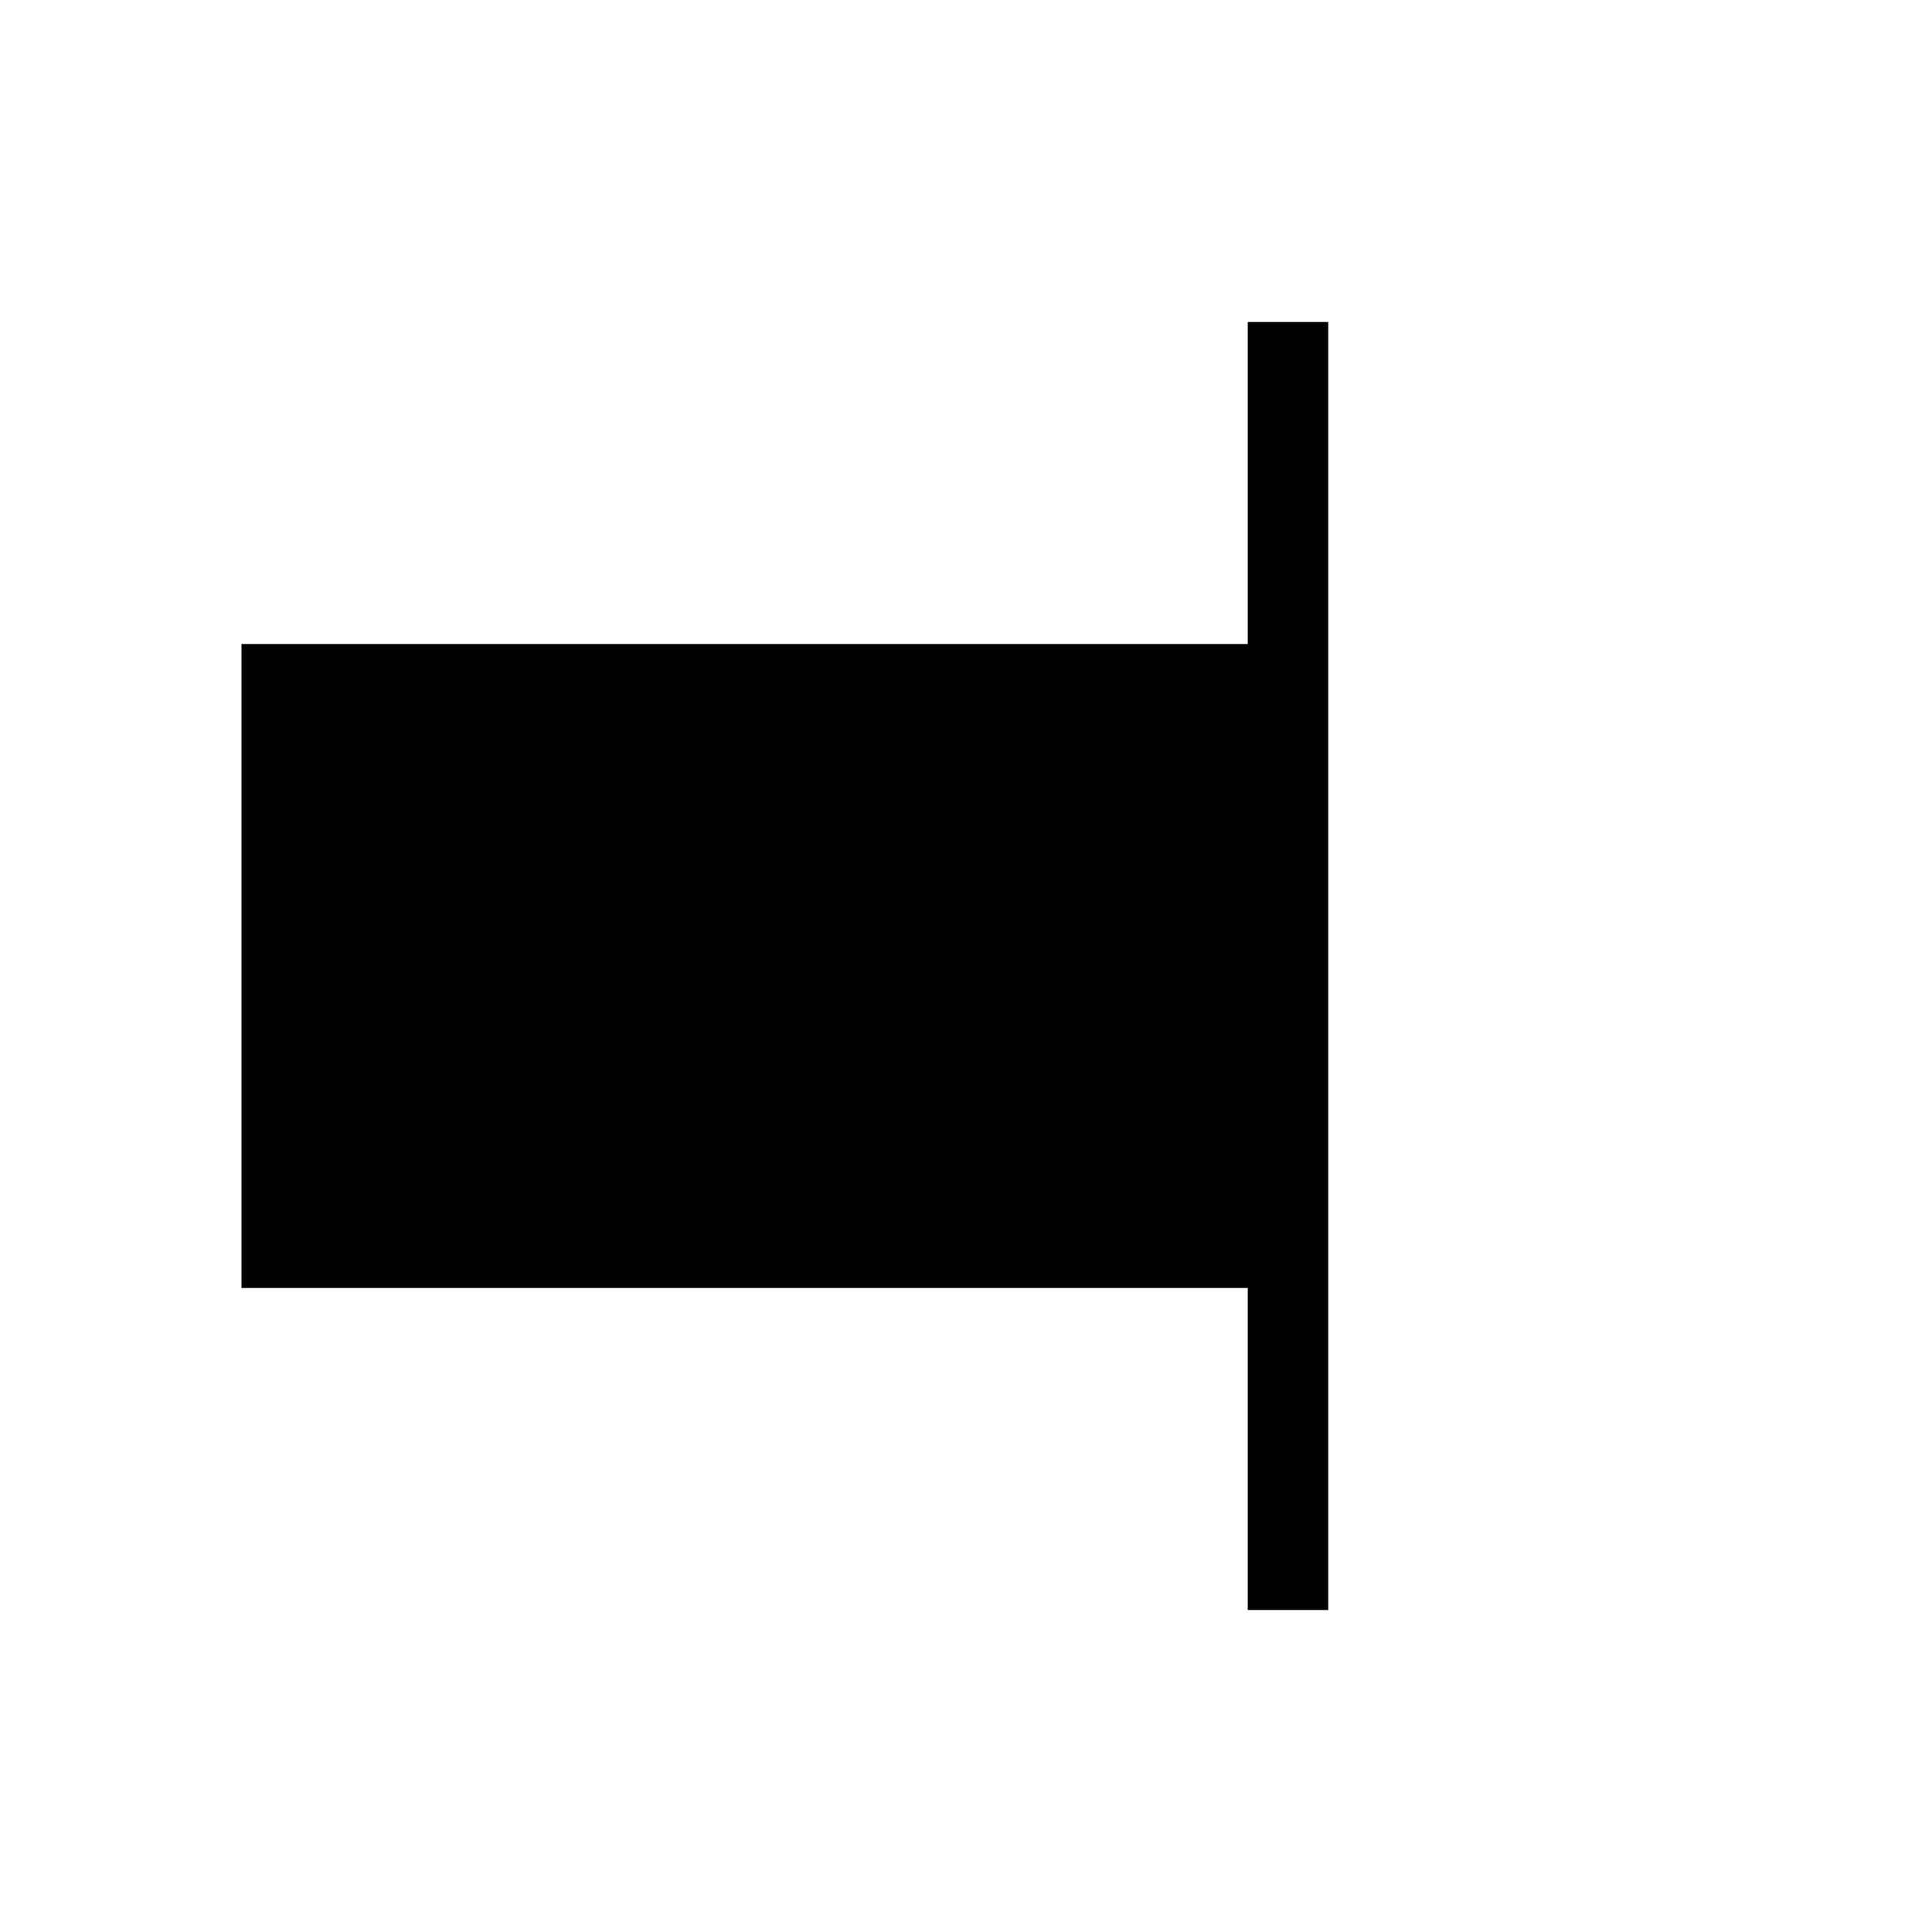
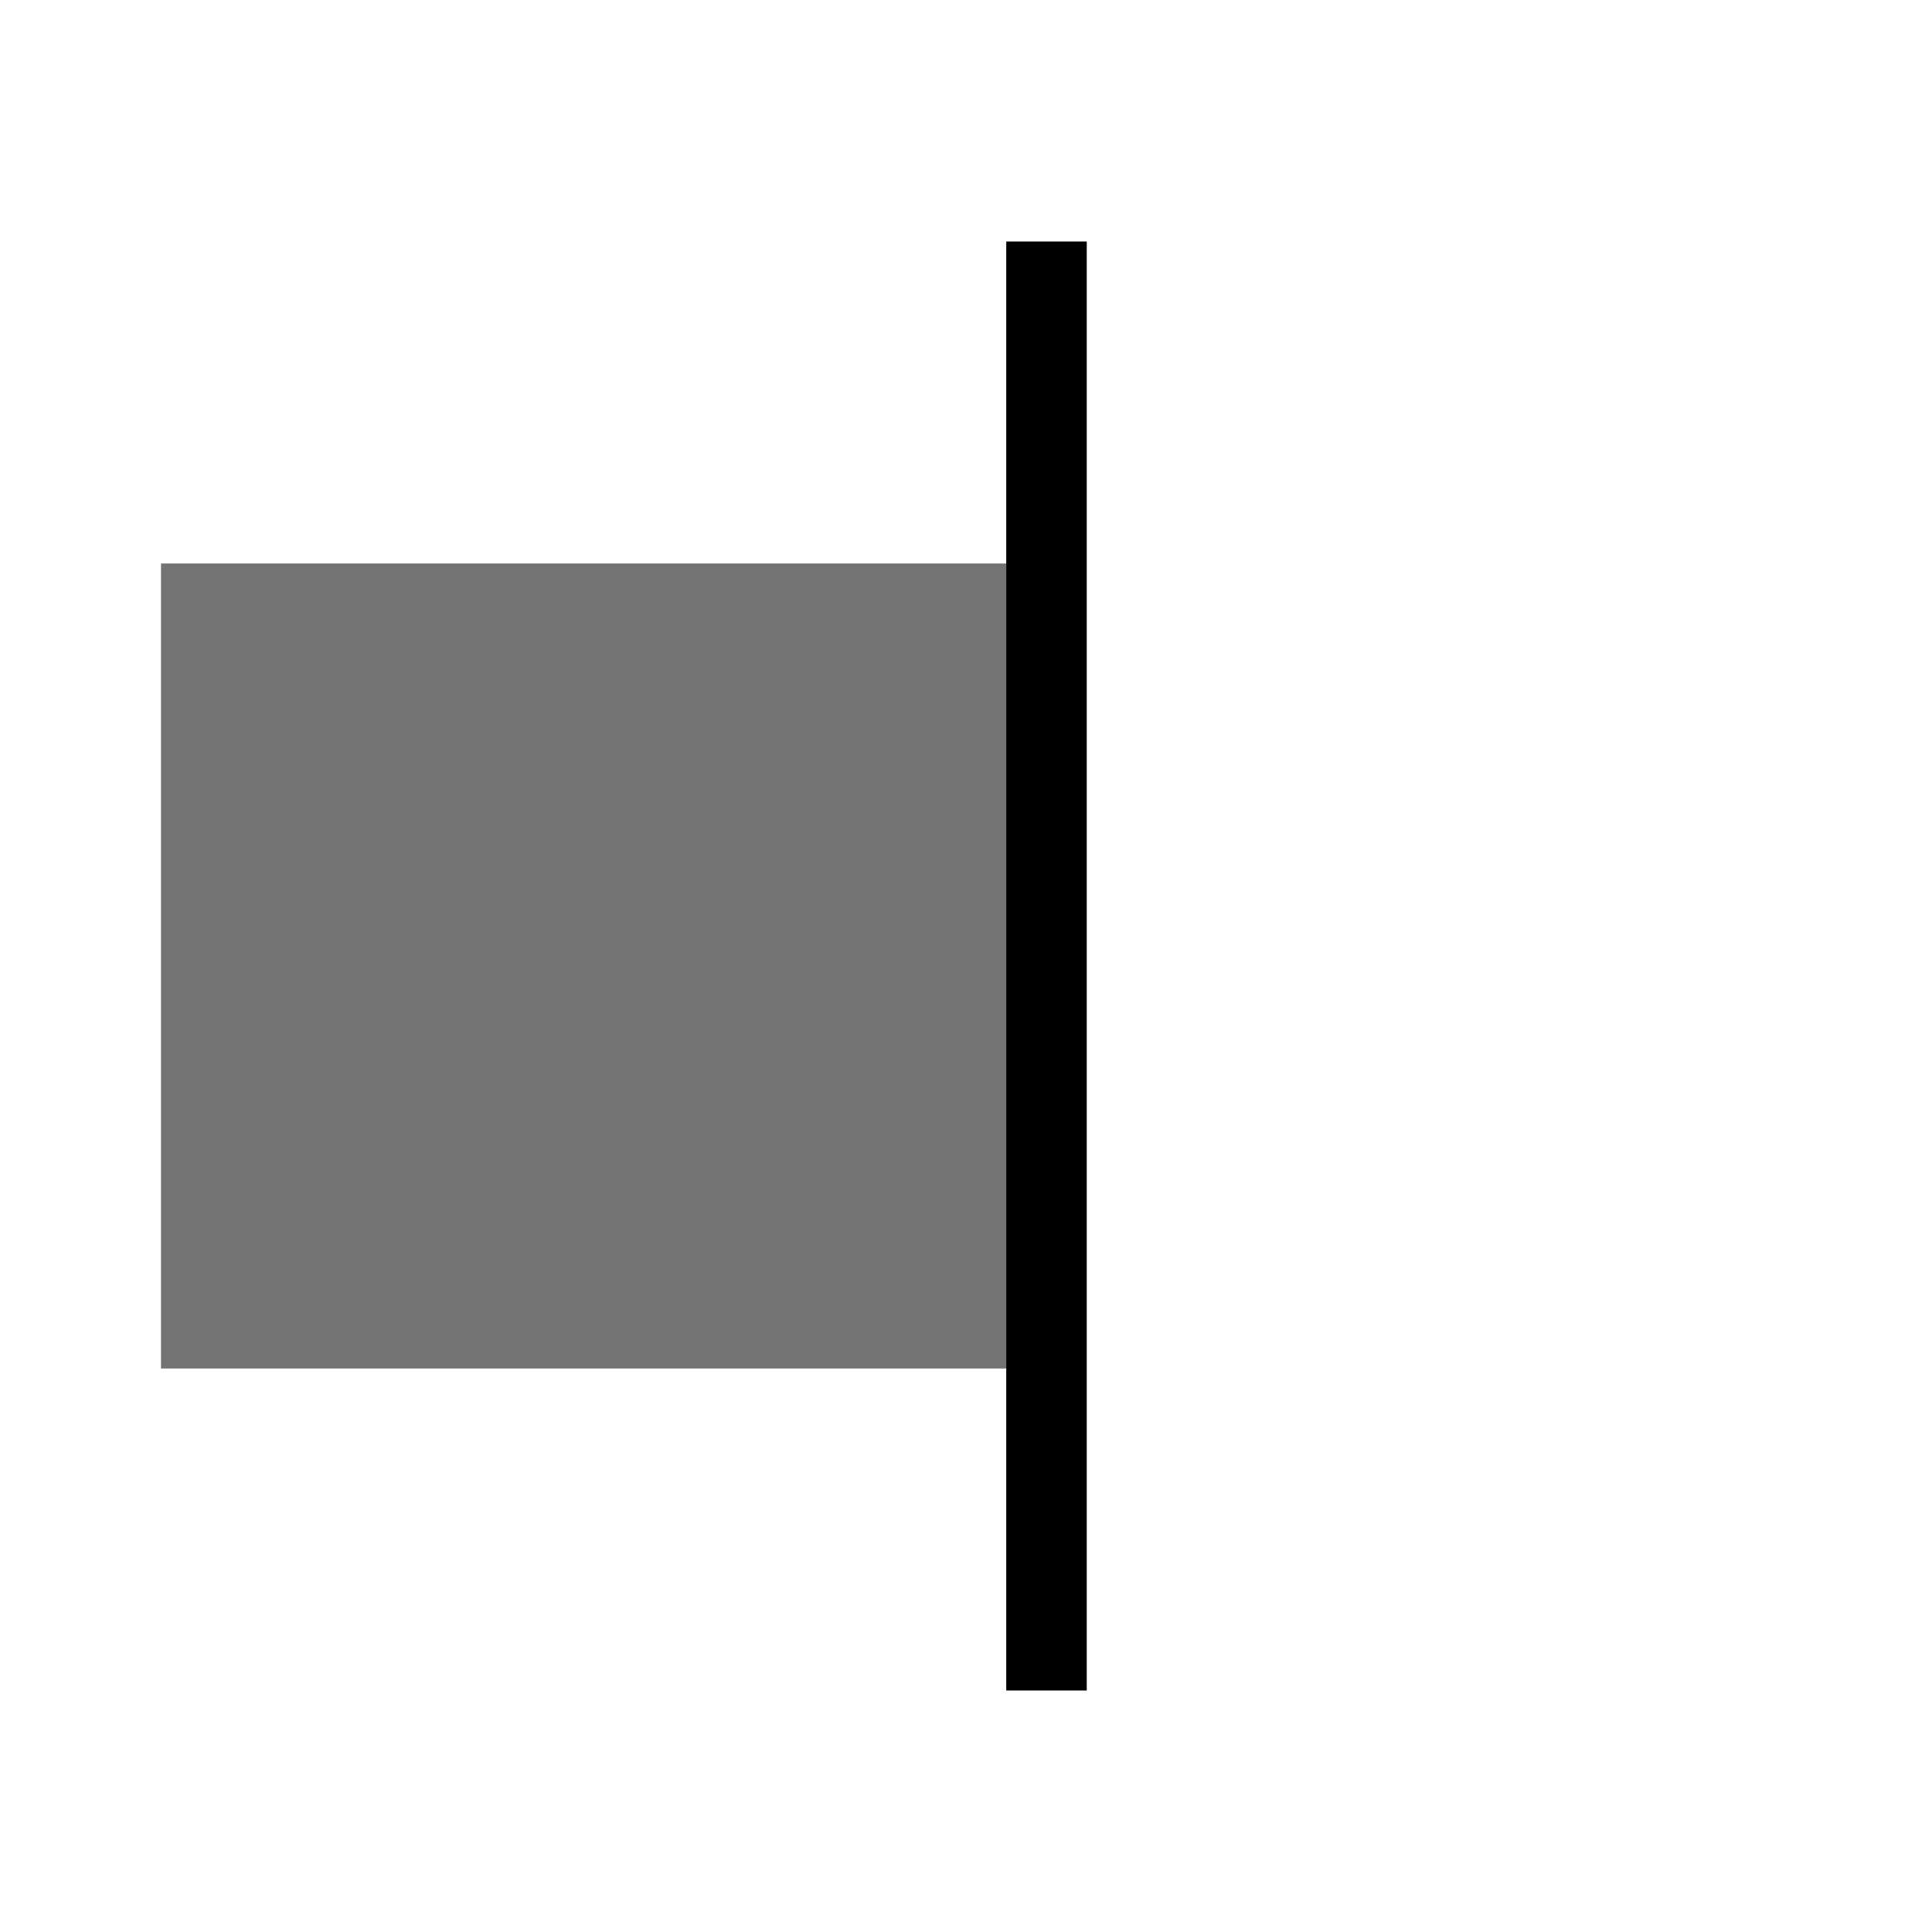
<svg xmlns="http://www.w3.org/2000/svg" width="24" height="24" viewBox="0 0 24 24" fill="none" stroke="currentColor" stroke-width="1.5" stroke-linecap="butt" stroke-linejoin="miter">
-   <rect x="3" y="8" width="13" height="8" fill="currentColor" fill-opacity="1.0" stroke="none" />
-   <path d="M16 4V20" stroke-width="1" />
+   <rect x="2" y="7" width="11" height="10" fill="currentColor" fill-opacity="0.55" stroke="none" />
+   <path d="M13 3V21" stroke-width="1" />
</svg>
